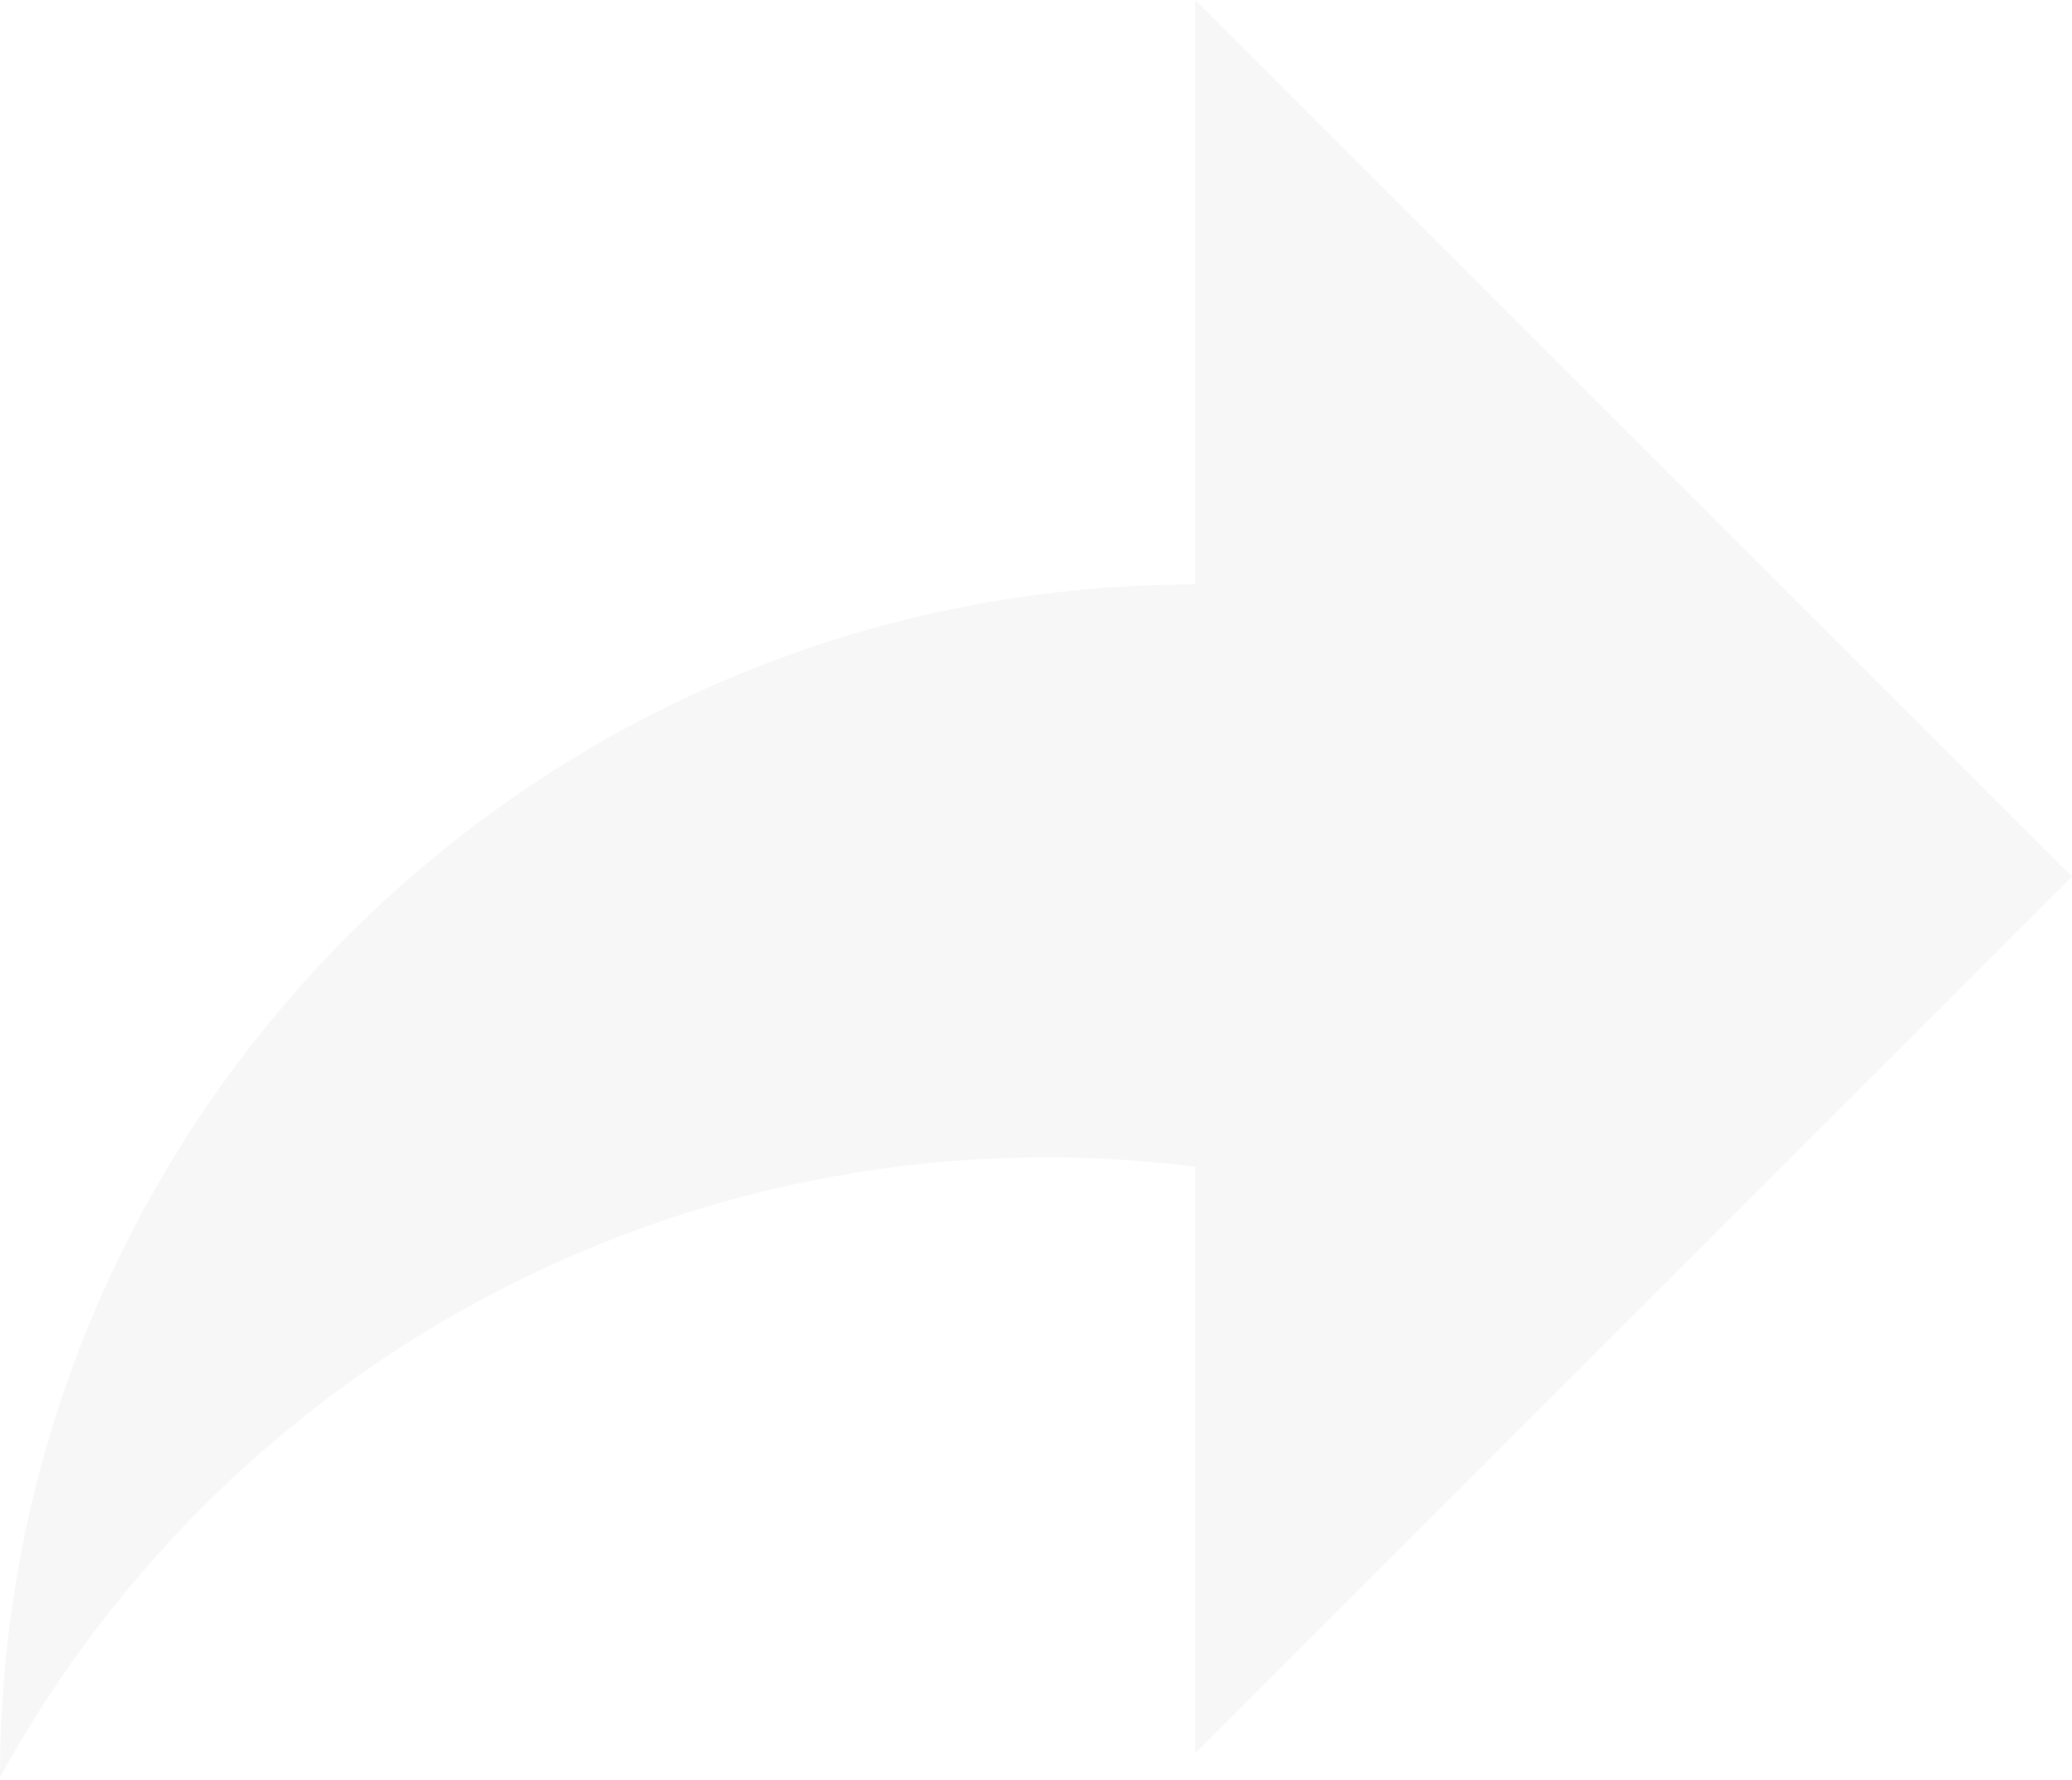
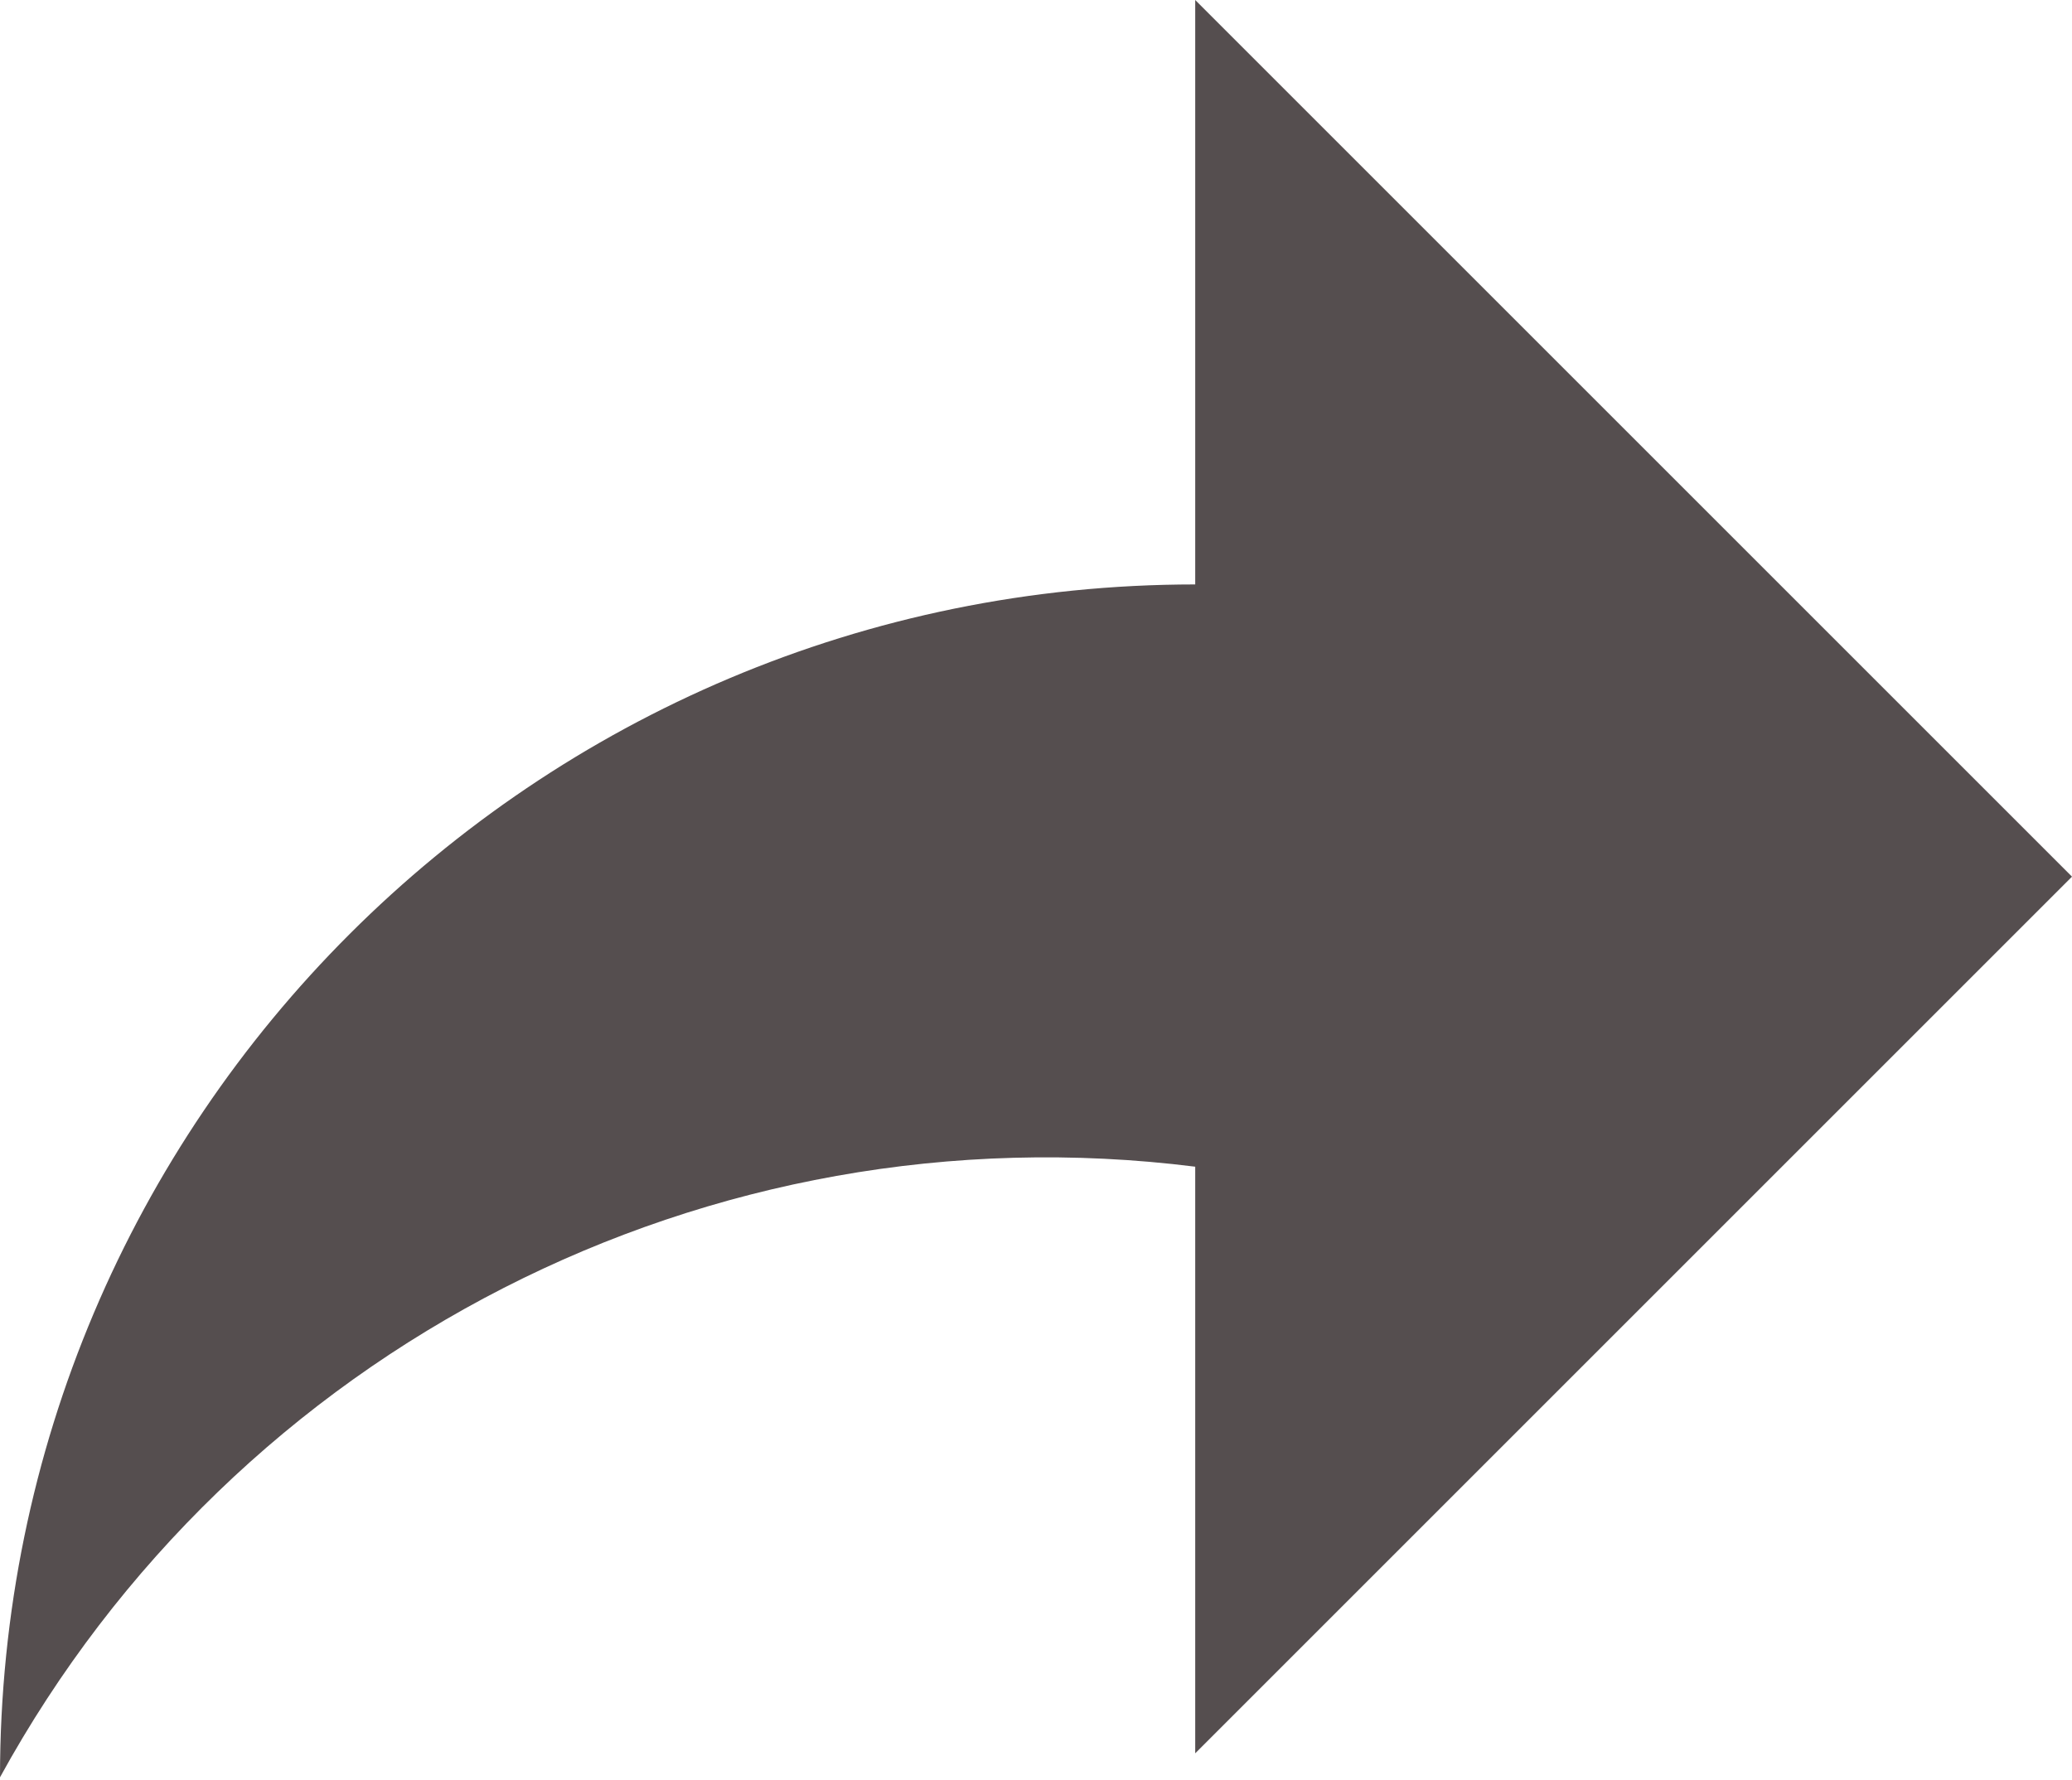
<svg xmlns="http://www.w3.org/2000/svg" version="1.1" id="Layer_1" x="0px" y="0px" viewBox="0 0 95 81.6" style="enable-background:new 0 0 95 81.6;" xml:space="preserve">
  <style type="text/css">
- 	.st0{fill:#F6F7F6;}
+ 	.st0{fill:#554E4F;}
</style>
-   <path class="st0" d="M95,40.2L54.8,0v26.8C24.5,26.8,0,51.3,0,81.5c0,0,0,0,0,0c10.8-19.7,32.5-30.8,54.8-28v26.9L95,40.2z" />
+   <path class="st0" d="M95,40.2L54.8,0v26.8C24.5,26.8,0,51.3,0,81.5l0,0c10.8-19.7,32.5-30.8,54.8-28v26.9L95,40.2z" />
</svg>
